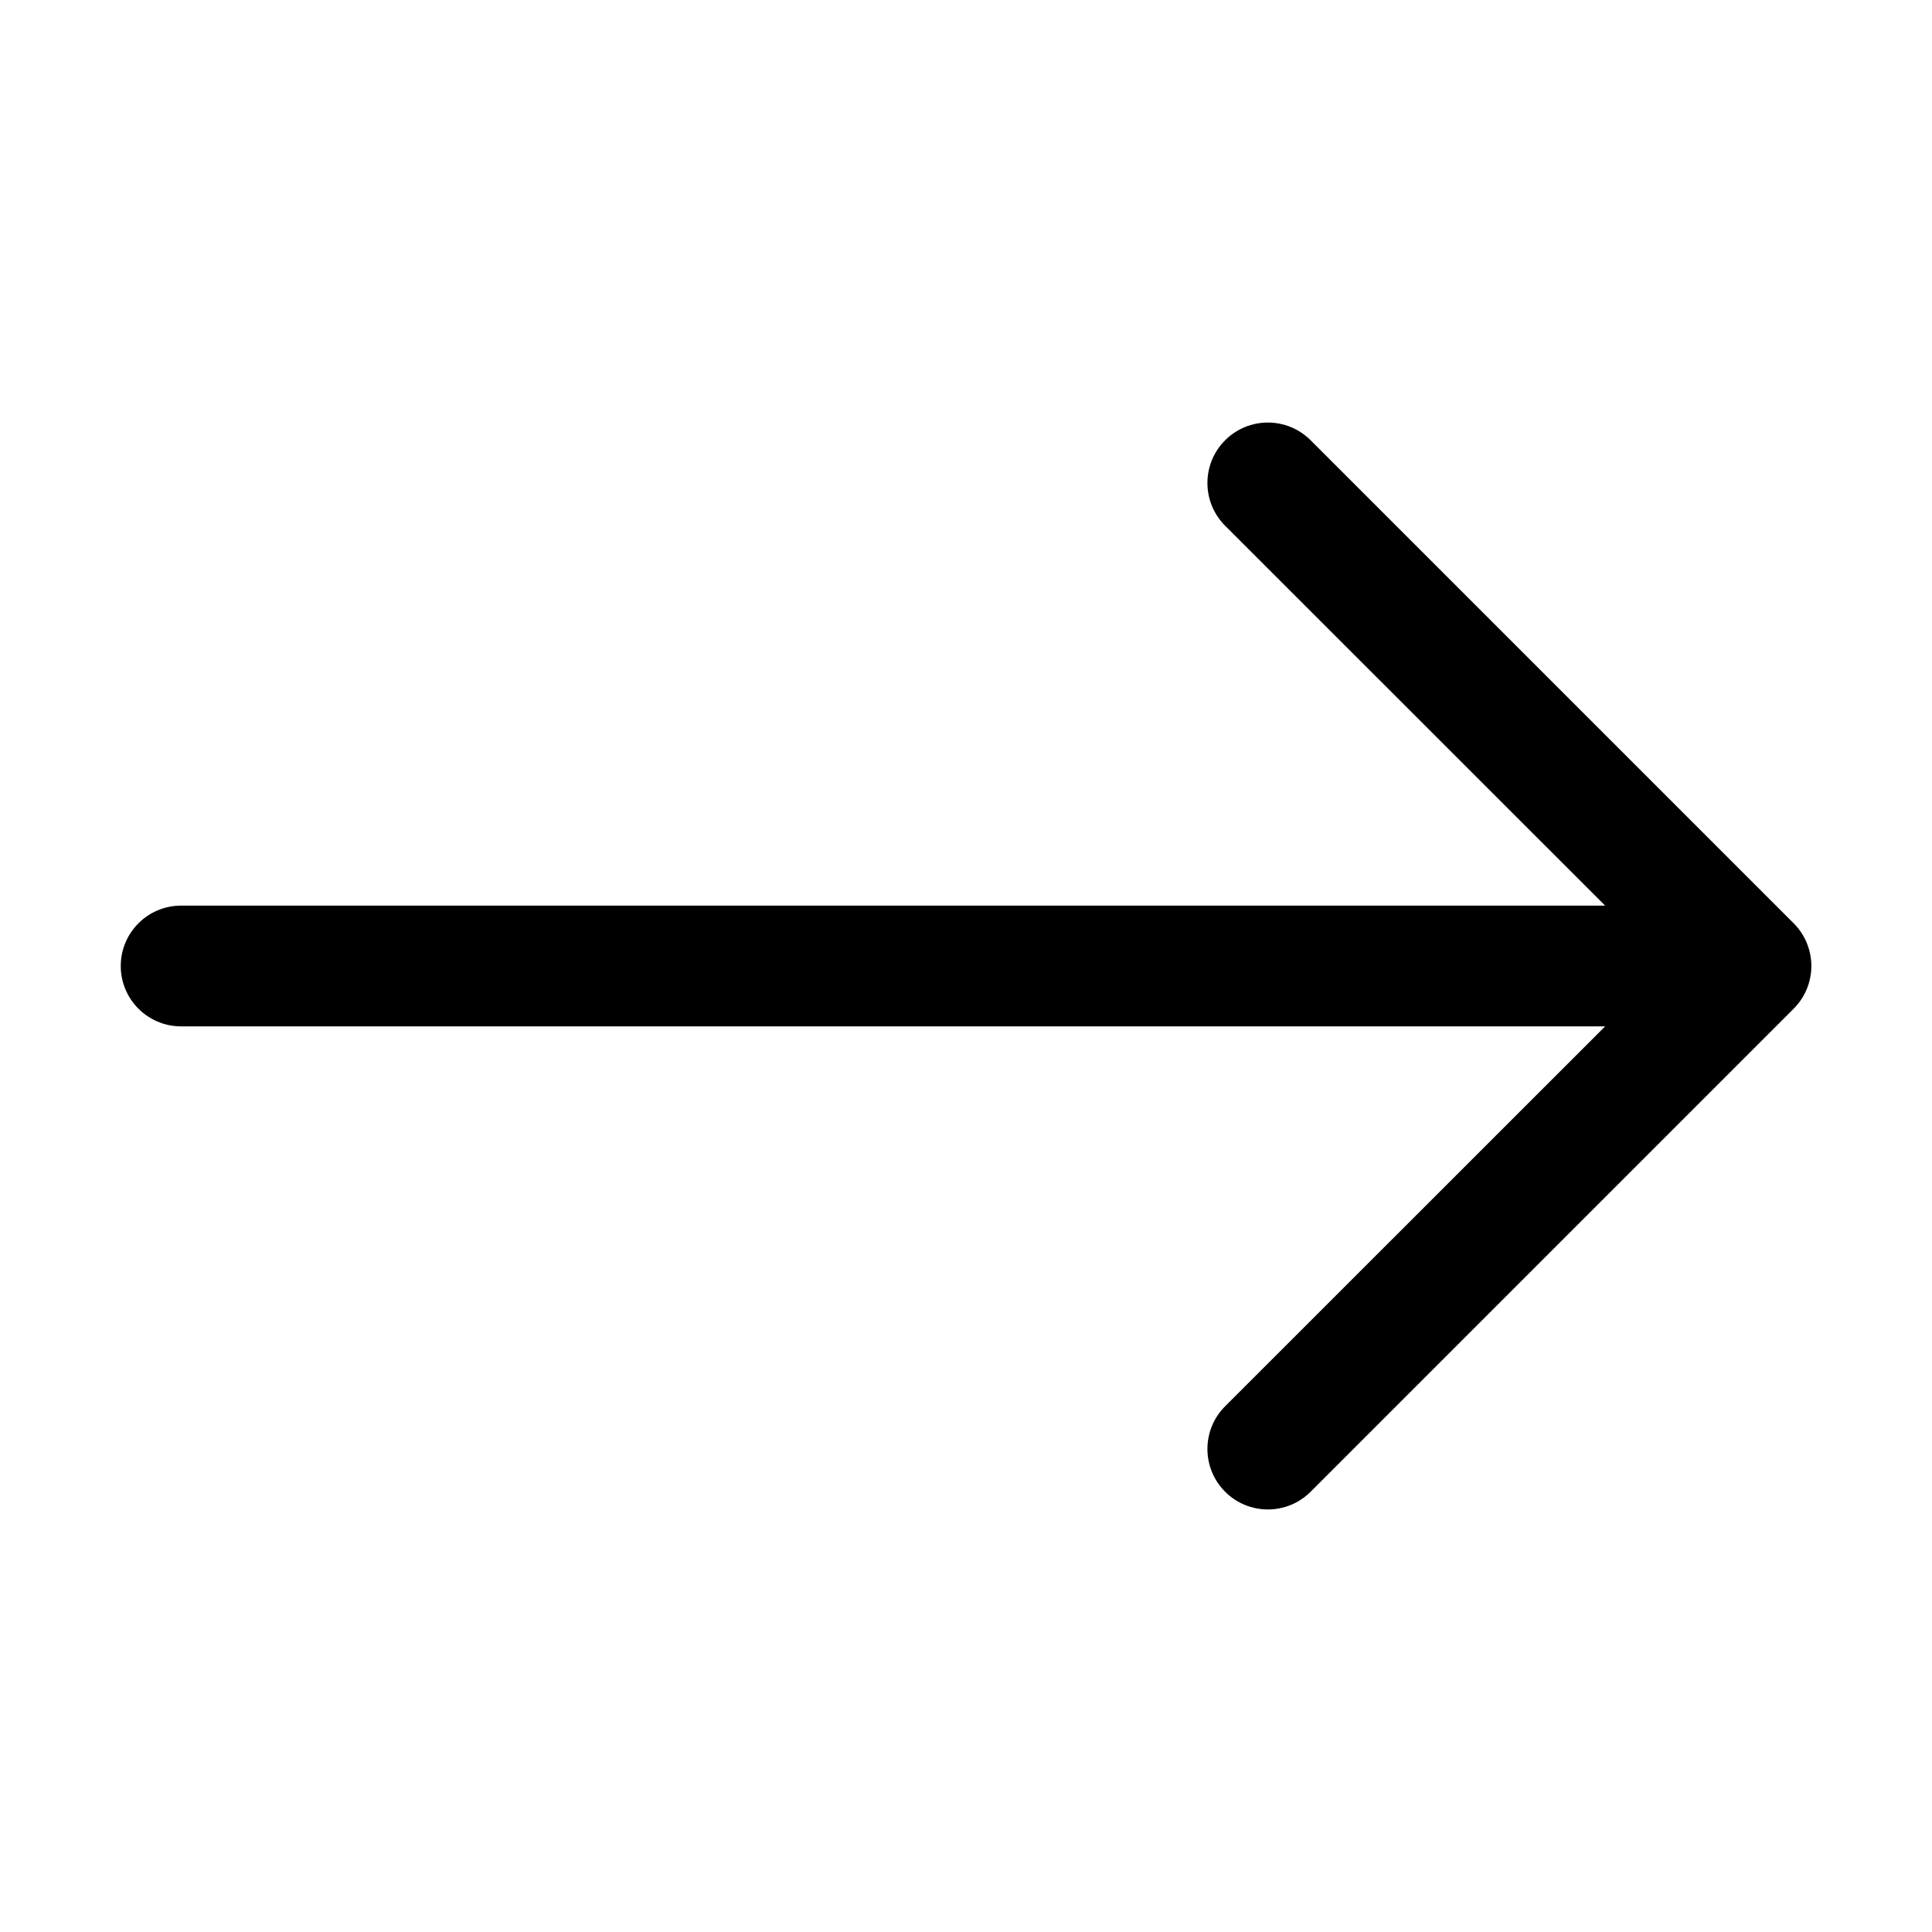
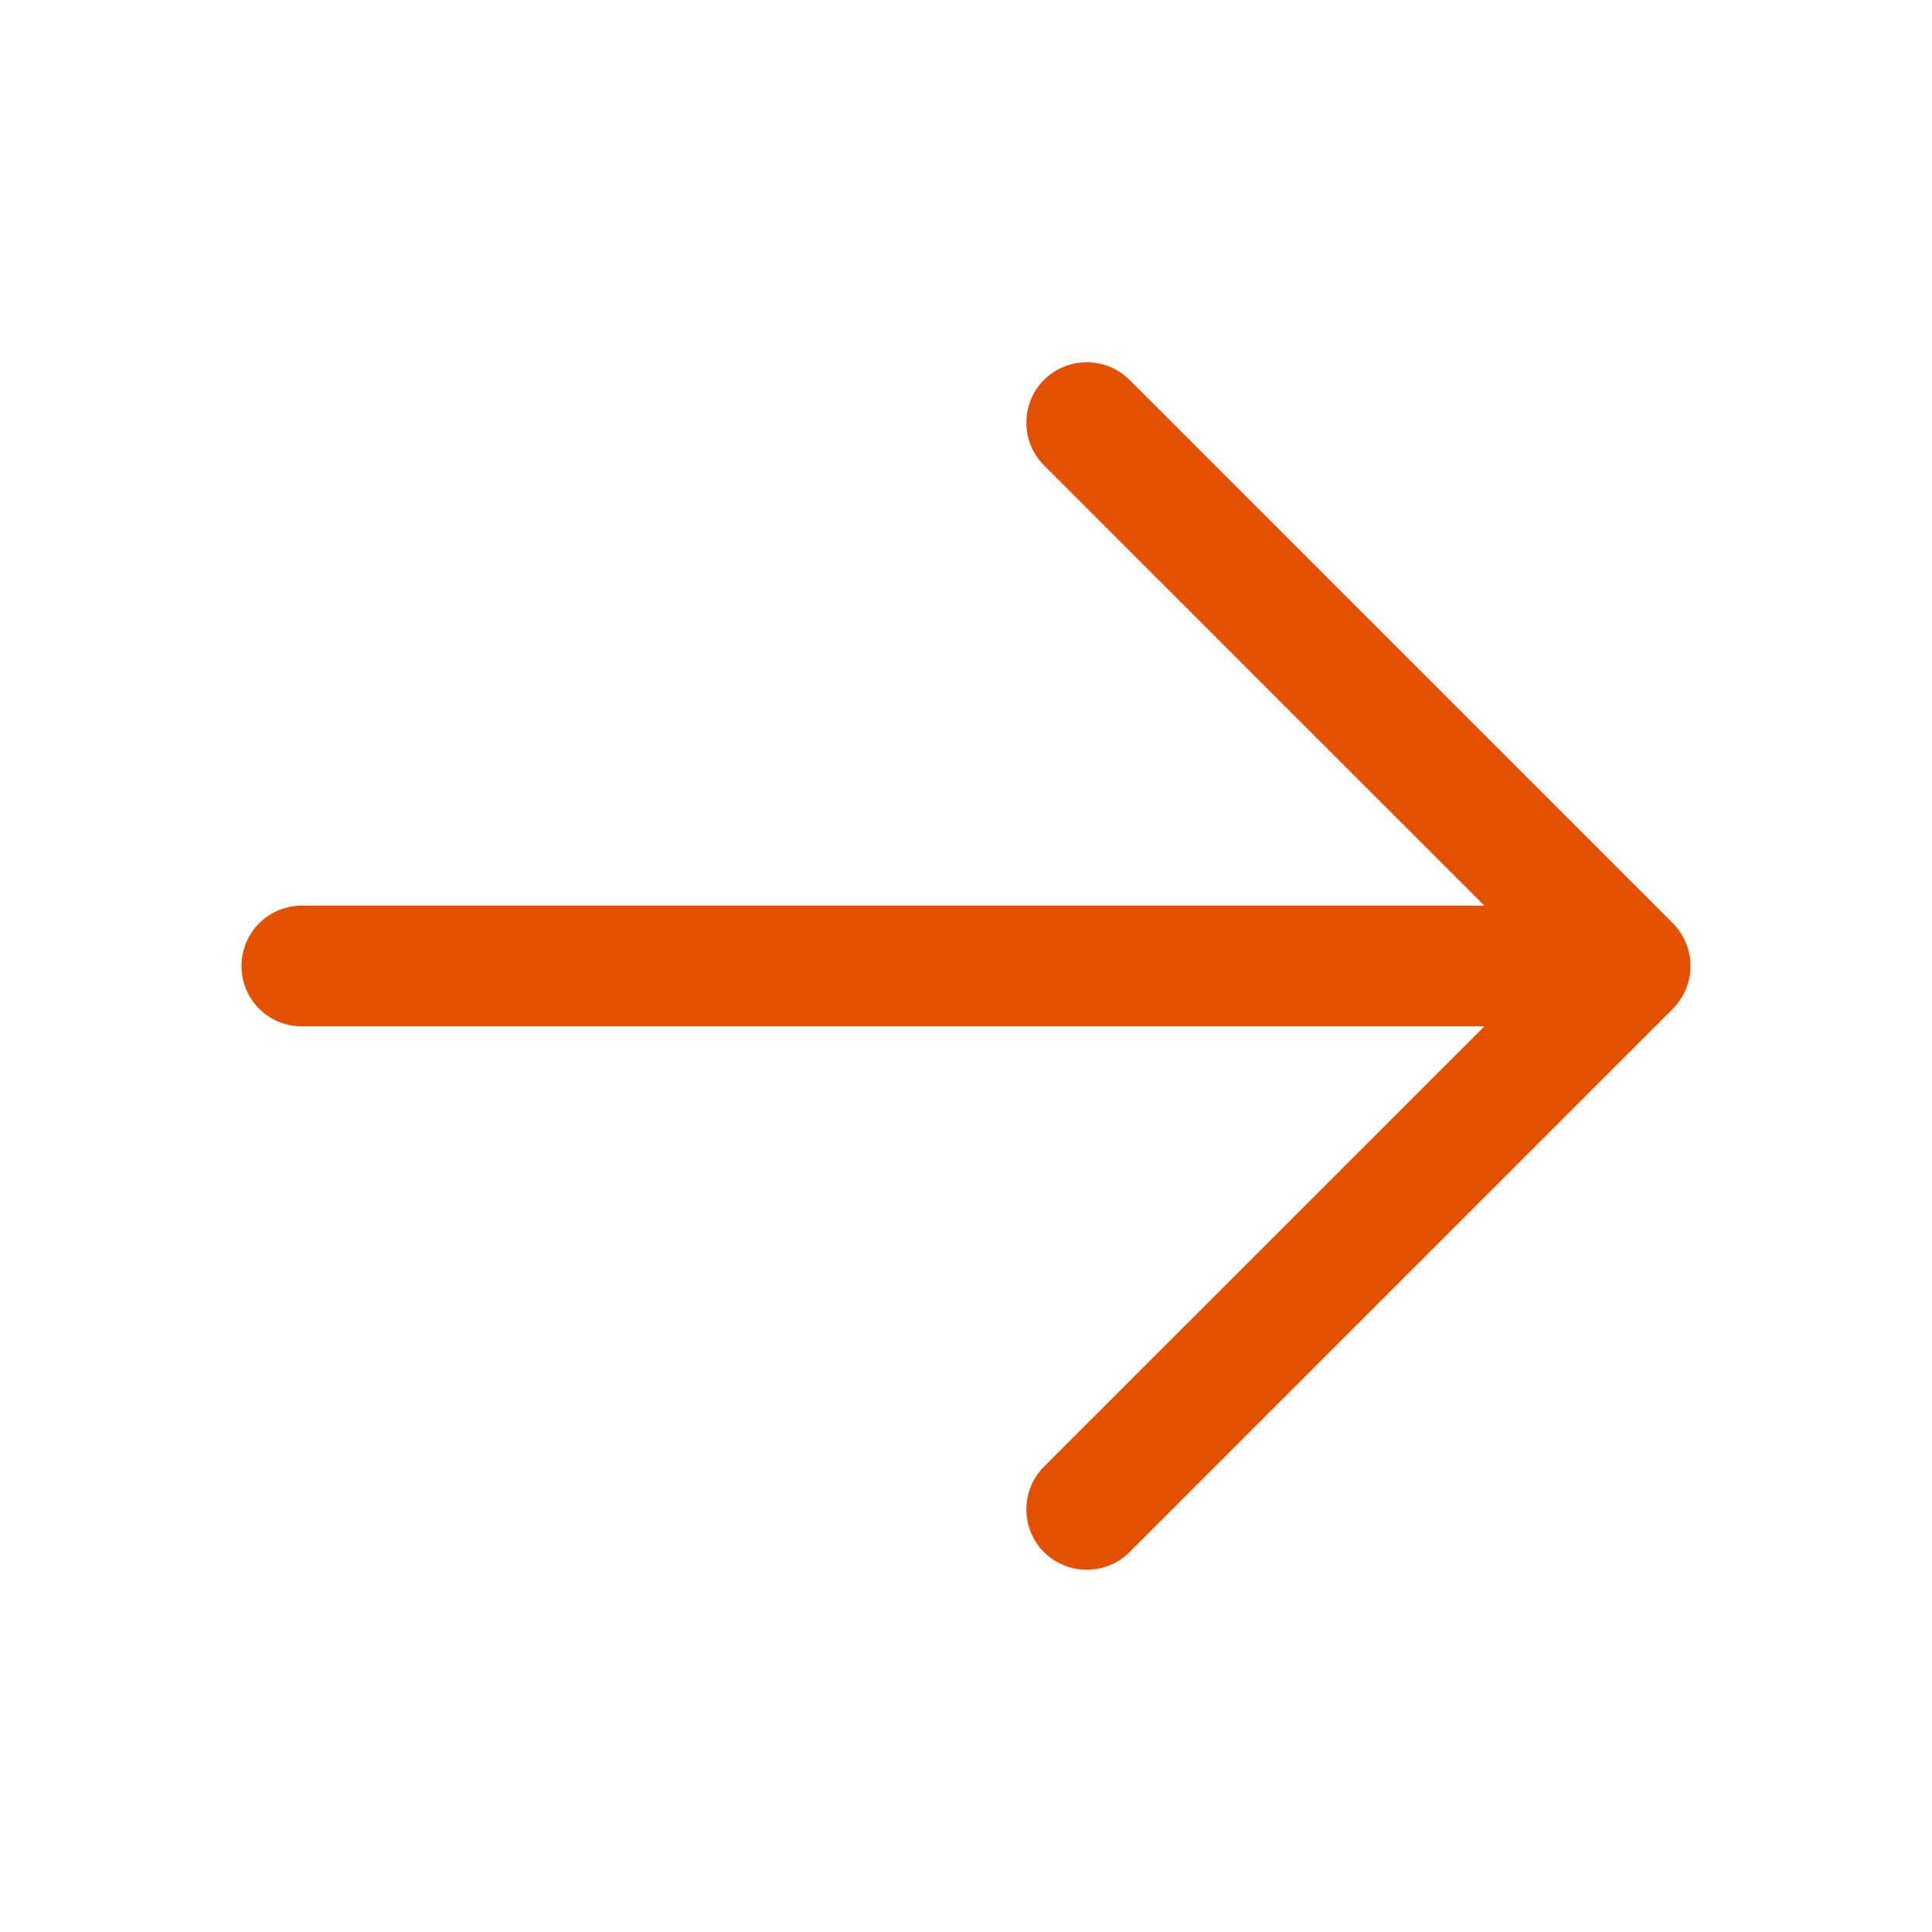
- <svg xmlns="http://www.w3.org/2000/svg" width="16" height="16" fill="currentColor" class="bi bi-arrow-right" viewBox="0 0 16 16">
-   <path fill-rule="evenodd" d="M1 8a.5.5 0 0 1 .5-.5h11.793l-3.147-3.146a.5.5 0 0 1 .708-.708l4 4a.5.5 0 0 1 0 .708l-4 4a.5.5 0 0 1-.708-.708L13.293 8.5H1.5A.5.5 0 0 1 1 8z" />
+ <svg xmlns="http://www.w3.org/2000/svg" width="16" height="16" viewBox="0 0 16 16" fill="none">
+   <path d="M13.854 8.354L9.354 12.854C9.26 12.948 9.133 13 9 13C8.867 13 8.74 12.948 8.646 12.854C8.552 12.76 8.5 12.633 8.5 12.5C8.5 12.367 8.552 12.24 8.646 12.146L12.293 8.5H2.5C2.367 8.5 2.24 8.447 2.146 8.354C2.053 8.26 2 8.133 2 8C2 7.867 2.053 7.74 2.146 7.646C2.24 7.553 2.367 7.5 2.5 7.5H12.293L8.646 3.854C8.552 3.76 8.5 3.633 8.5 3.5C8.5 3.367 8.552 3.24 8.646 3.146C8.74 3.052 8.867 3 9 3C9.133 3 9.26 3.052 9.354 3.146L13.854 7.646C13.9 7.693 13.937 7.748 13.962 7.809C13.987 7.869 14 7.934 14 8C14 8.066 13.987 8.131 13.962 8.191C13.937 8.252 13.9 8.307 13.854 8.354Z" fill="#E35100" />
</svg>
